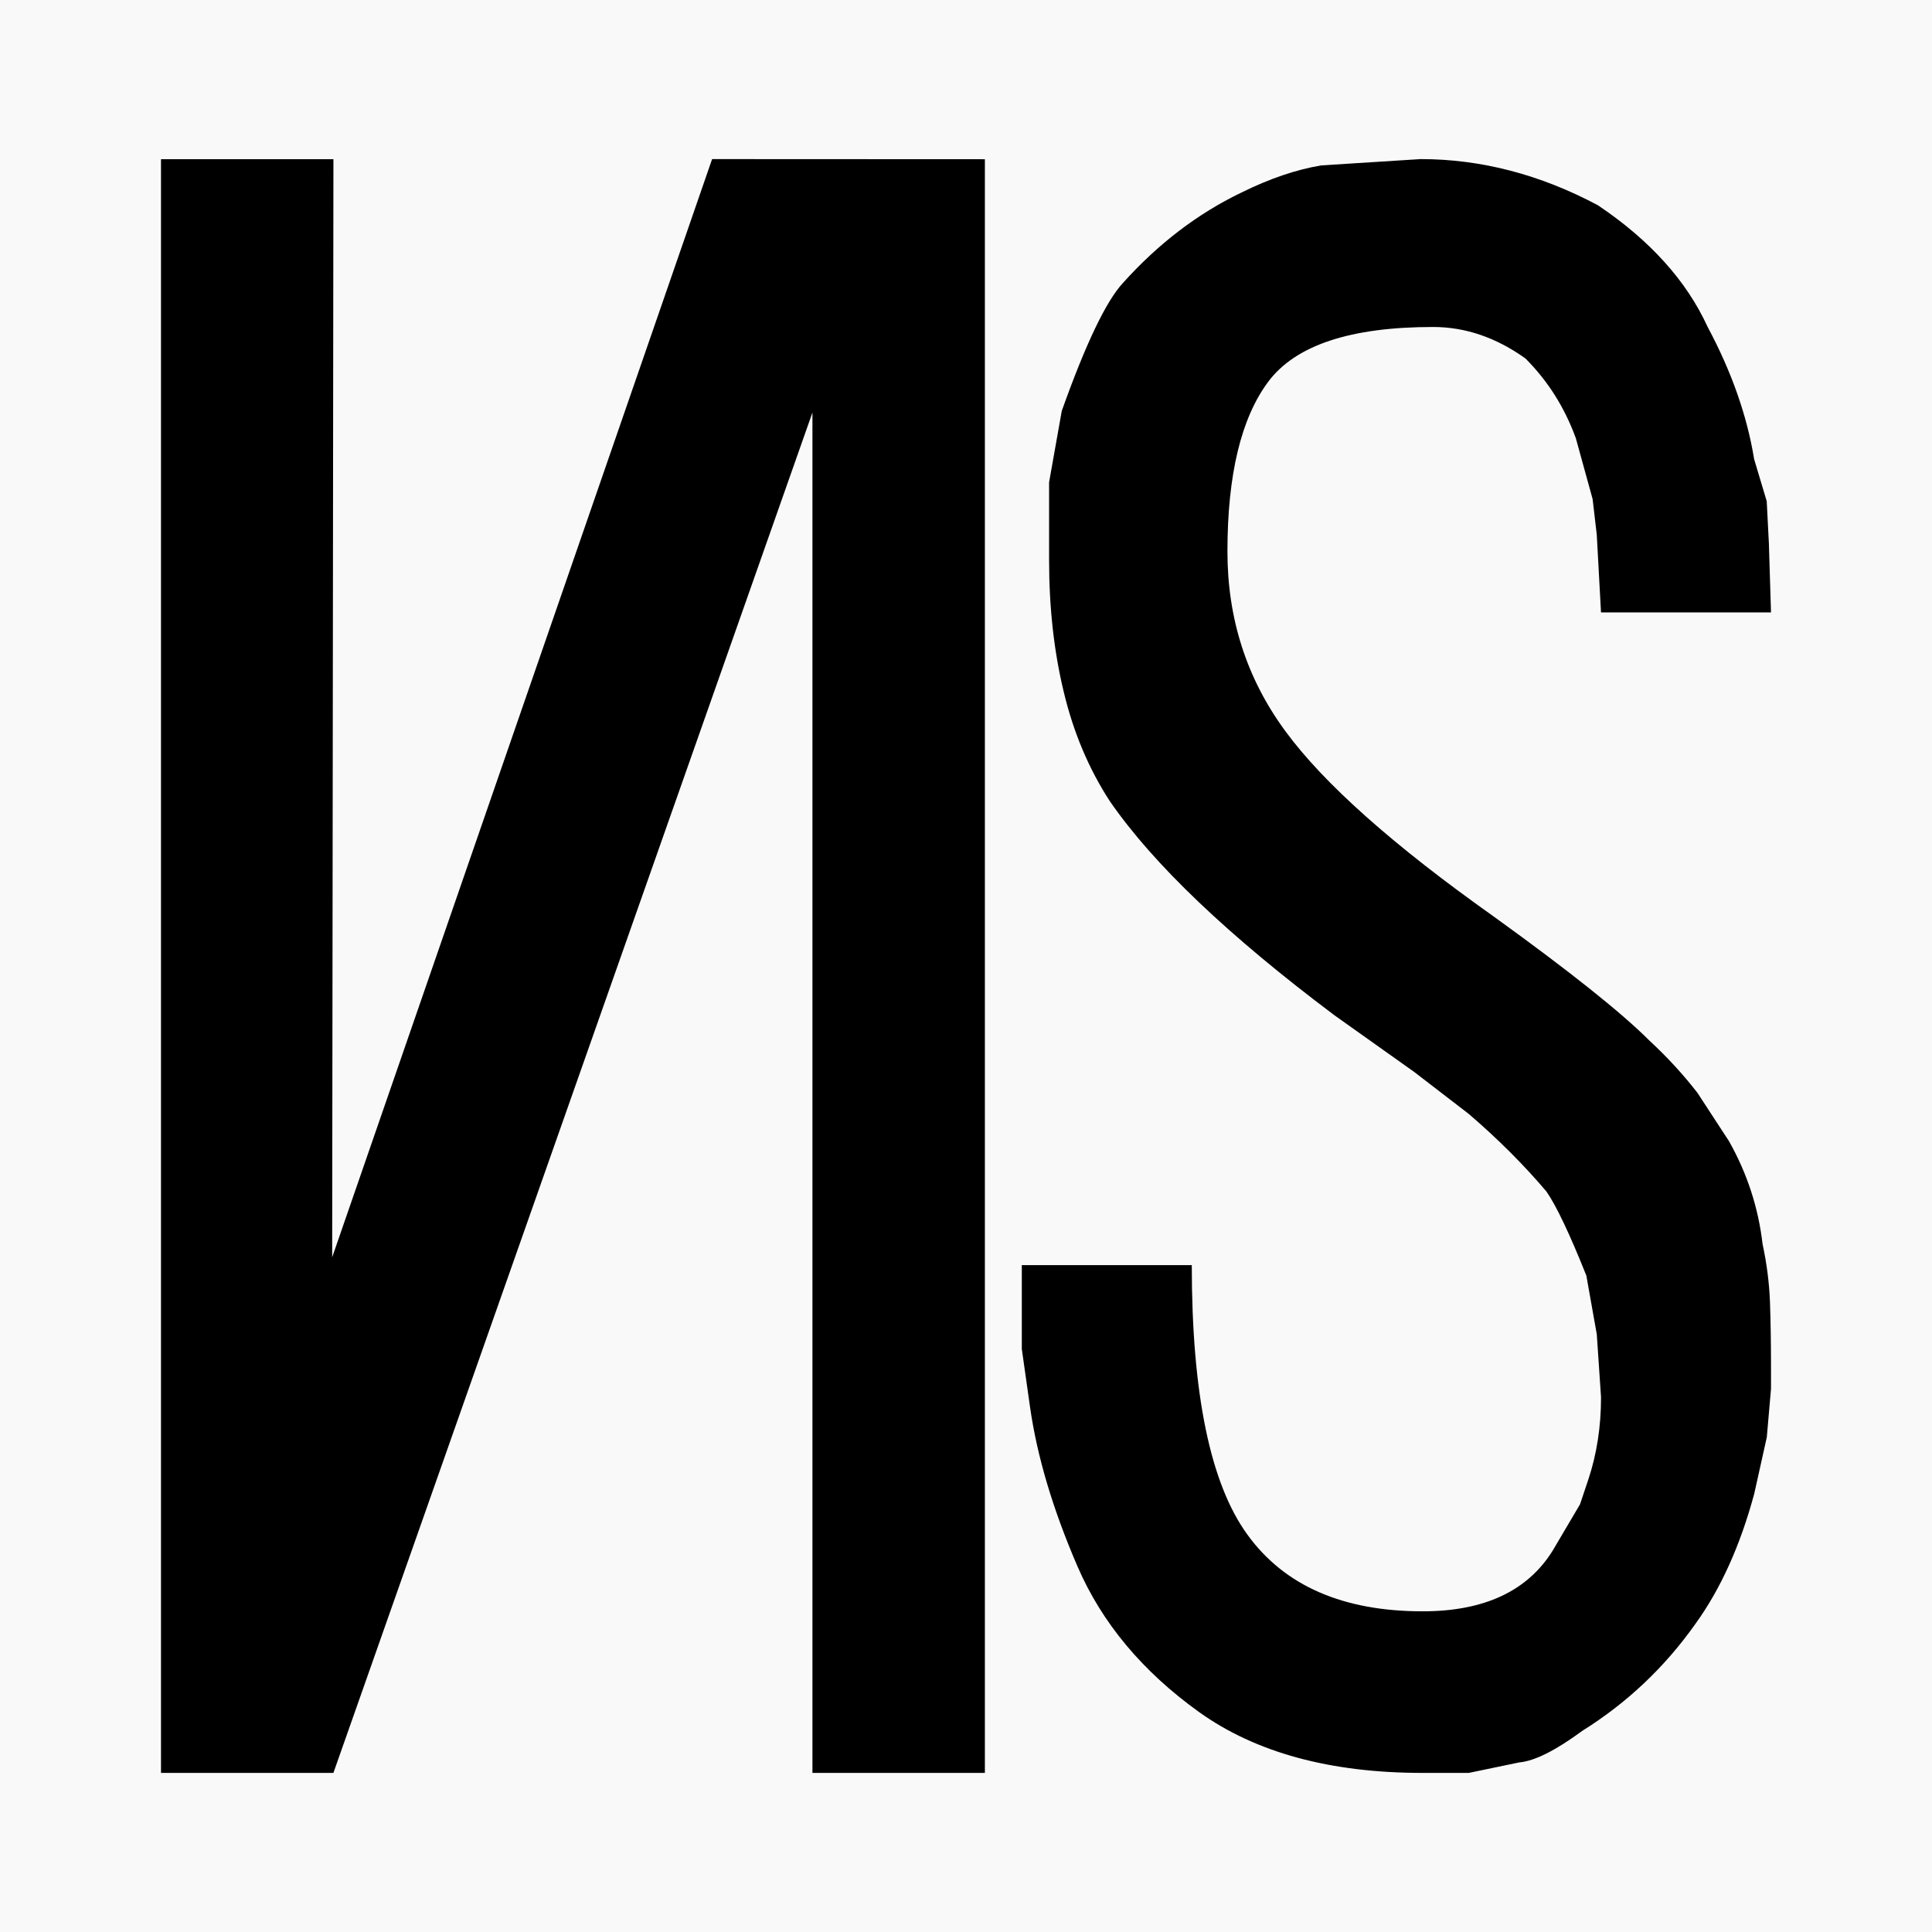
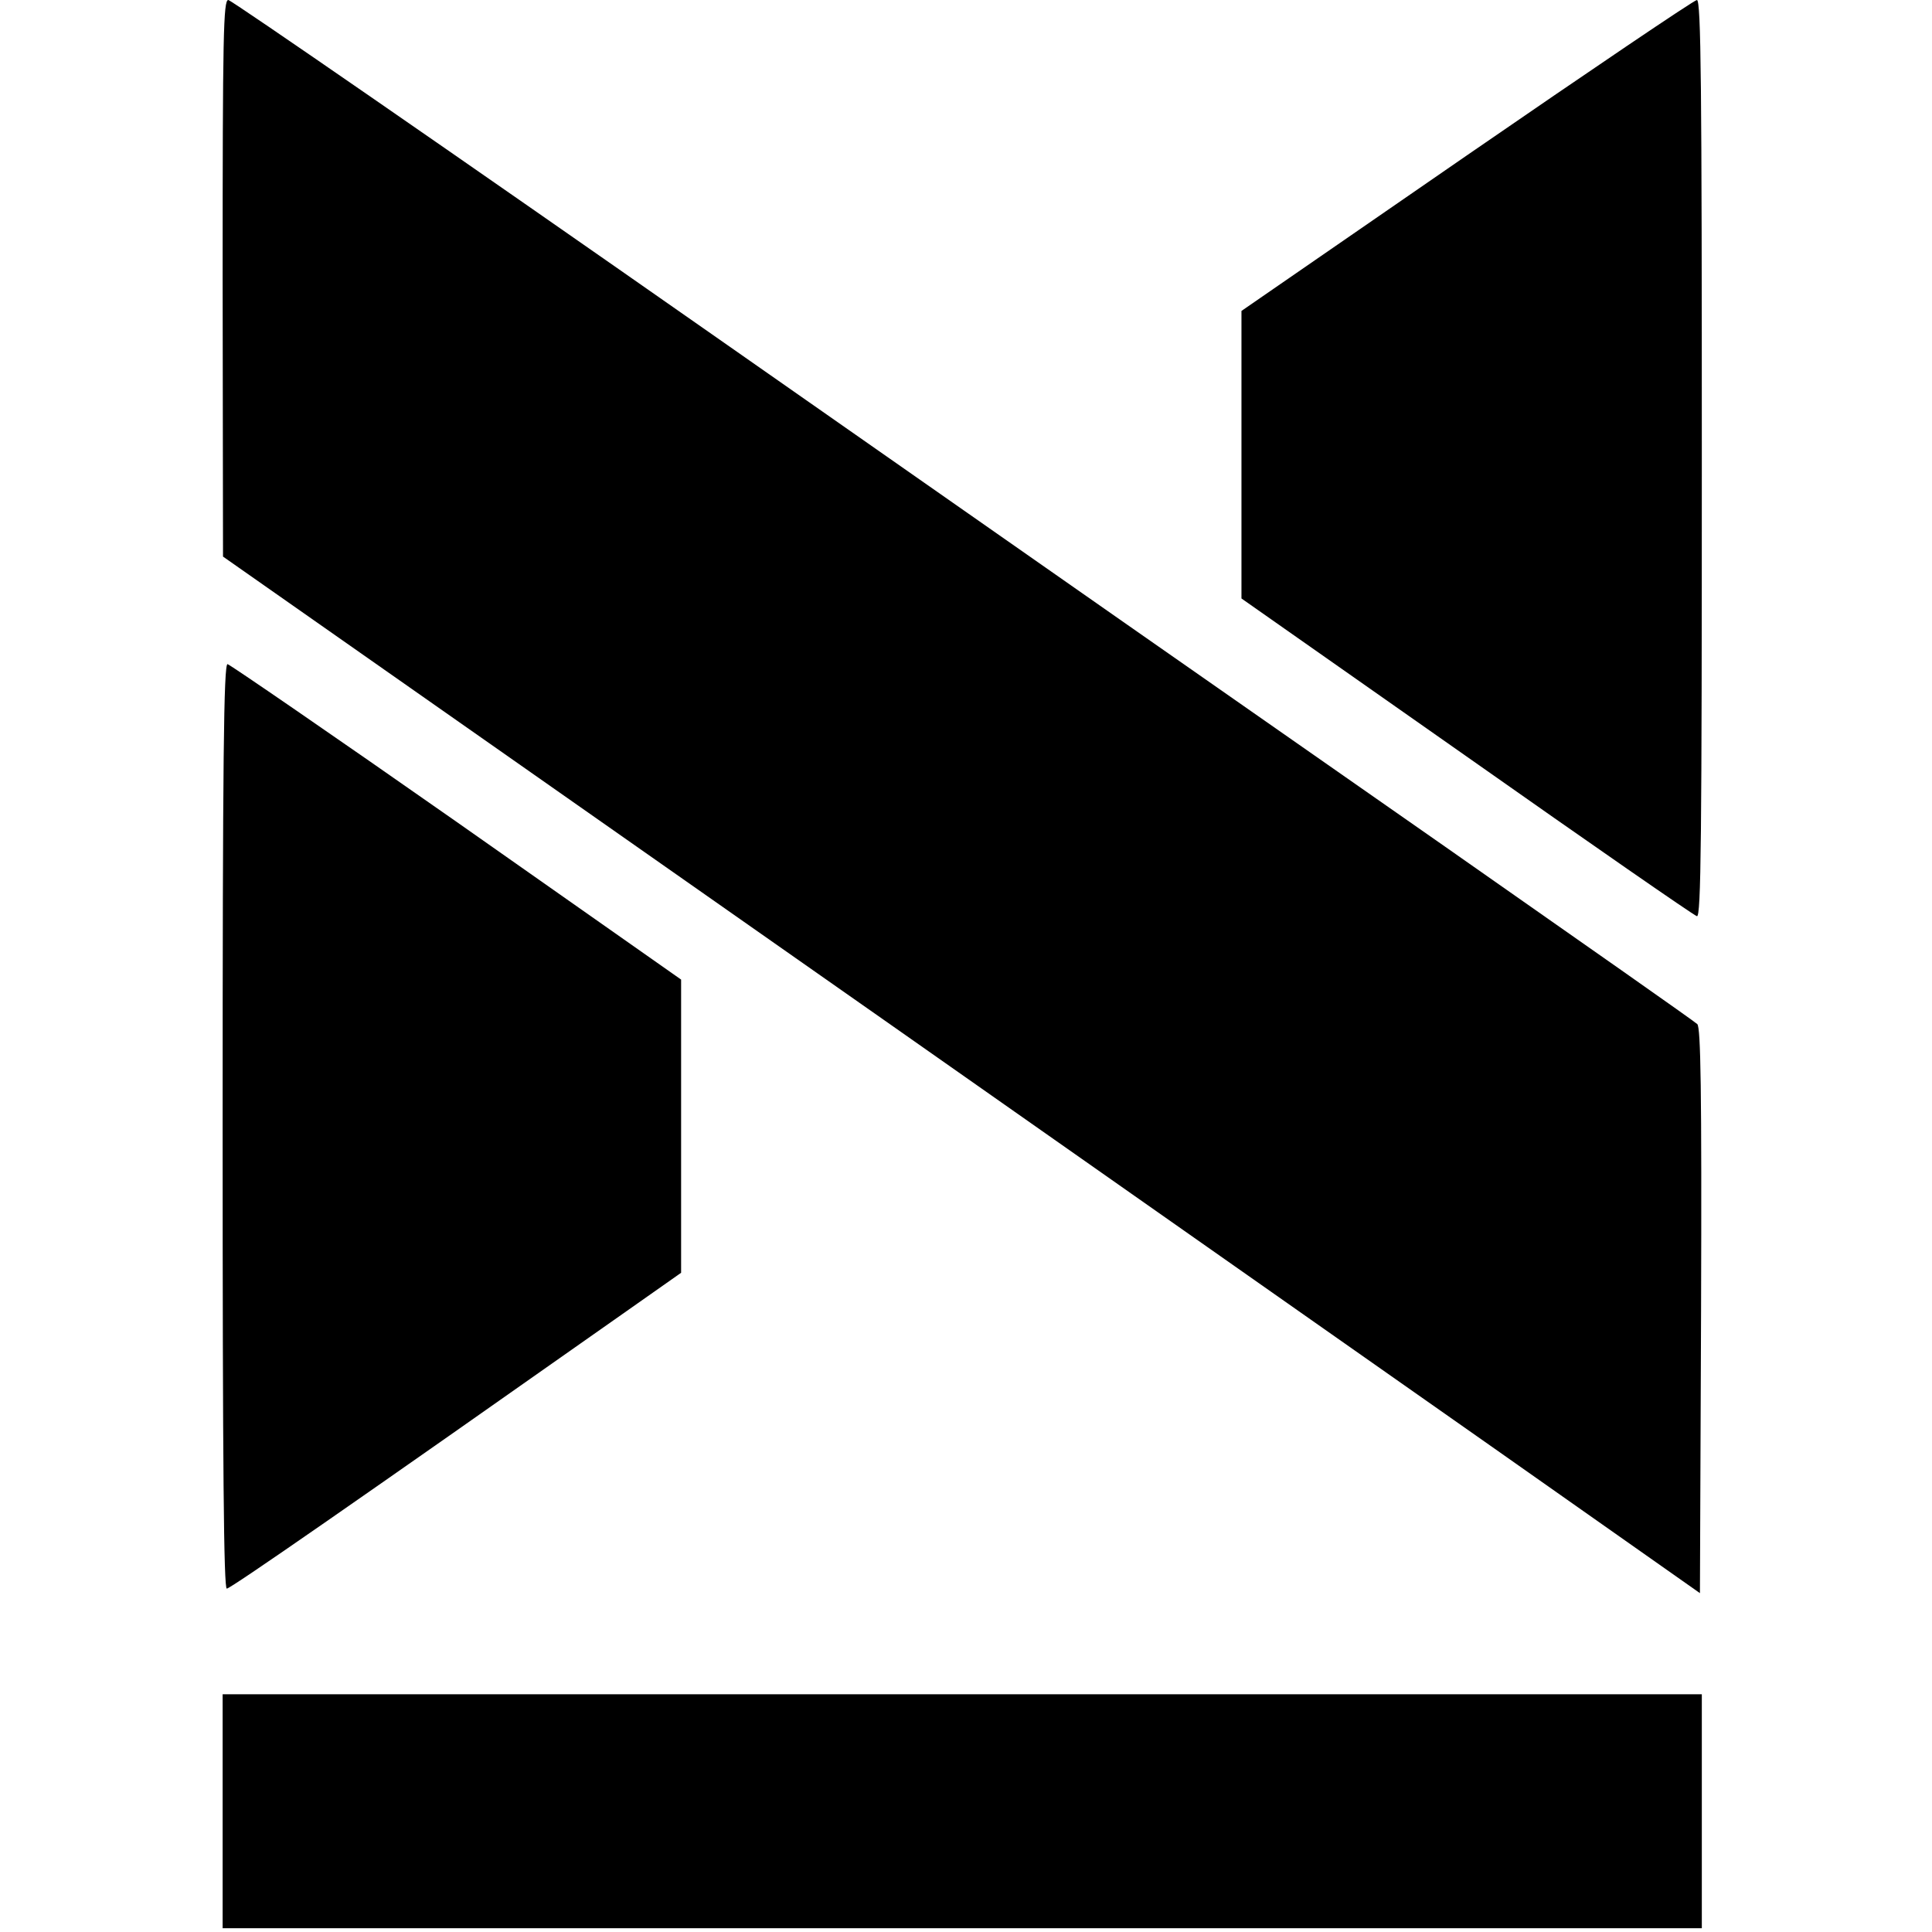
- <svg xmlns="http://www.w3.org/2000/svg" version="1.1" x="0px" y="0px" width="300px" height="300px" viewBox="0 0 300 300" enable-background="new 0 0 300 300" xml:space="preserve">
-   <g id="Layer_2">
-     <rect fill="#F9F9F9" width="300" height="300" />
-   </g>
-   <g id="Layer_1">
-     <path d="M152.932,275.295h-26.777V64.059L51.771,275.295H25V24.723h26.774L51.58,195.228l58.995-170.523l42.357,0.019V275.295z" />
-     <path d="M248.604,95.093l-0.658-12.058l-0.645-5.54l-2.606-9.449c-1.736-4.777-4.355-8.906-7.822-12.383   c-4.561-3.261-9.352-4.889-14.339-4.889c-12.831,0-21.343,2.827-25.584,8.475c-4.226,5.653-6.354,14.45-6.354,26.392   c0,10.429,2.989,19.719,8.976,27.864c5.963,8.146,16.77,17.757,32.409,28.838c11.739,8.468,19.78,14.88,24.122,19.223   c2.815,2.605,5.32,5.335,7.49,8.149l4.893,7.499c2.815,5,4.554,10.32,5.205,15.966c0.658,3.046,1.034,6.028,1.149,8.96   c0.102,2.931,0.16,6.246,0.16,9.937v3.59l-0.651,7.499l-1.954,8.786c-2.173,8.055-5.219,14.786-9.134,20.207   c-4.77,6.745-10.64,12.281-17.588,16.623c-4.125,3.033-7.389,4.676-9.777,4.887l-7.824,1.628h-7.164   c-14.339,0-25.911-3.148-34.711-9.445c-8.786-6.304-15.105-13.854-18.897-22.652c-3.801-8.802-6.246-17.002-7.34-24.601   l-1.294-9.127v-13.027h26.394c0,19.982,2.874,33.937,8.643,41.861c5.754,7.939,14.83,11.898,27.206,11.898   c9.553,0,16.298-3.141,20.207-9.452l4.226-7.158l1.311-3.915c1.296-3.909,1.954-8.148,1.954-12.709l-0.658-9.778l-1.622-9.118   c-2.604-6.521-4.675-10.864-6.188-13.043c-3.481-4.118-7.505-8.142-12.065-12.057l-8.467-6.515l-12.385-8.8   c-16.507-12.384-28.131-23.461-34.876-33.235c-3.251-4.994-5.652-10.643-7.158-16.947c-1.527-6.296-2.286-13.14-2.286-20.529V74.89   l1.968-11.081c3.713-10.426,6.889-17.052,9.503-19.875c5.464-6.079,11.58-10.755,18.354-14.015   c4.371-2.167,8.526-3.586,12.455-4.237l15.415-0.978c9.388,0,18.565,2.396,27.525,7.168c8.084,5.432,13.765,11.732,17.044,18.901   c3.72,6.959,6.123,13.799,7.215,20.529l1.954,6.521l0.335,6.517L275,95.093H248.604z" />
+ <svg xmlns="http://www.w3.org/2000/svg" version="1.0" width="512pt" height="512pt" viewBox="0 0 512 512" preserveAspectRatio="xMidYMid meet">
+   <g transform="translate(0,512) scale(0.1,-0.1)" fill="#000000" stroke="none">
+     <path d="M590 4383 l1 -738 756 -530 c698 -489 1151 -807 2618 -1837 l540 -380 3 748 c2 590 -1 751 -10 760 -7 7 -308 218 -668 470 -360 251 -1230 859 -1933 1351 -702 491 -1284 893 -1292 893 -13 0 -15 -92 -15 -737z" />
+     <path d="M3887 4708 l-597 -412 0 -381 0 -381 597 -419 c328 -231 602 -421 610 -423 11 -3 13 204 13 1212 0 987 -2 1216 -13 1216 -7 0 -282 -186 -610 -412z" />
+     <path d="M590 2135 c0 -910 3 -1225 11 -1225 10 0 343 231 1049 728 l155 109 0 389 0 388 -595 418 c-327 229 -601 417 -607 418 -10 0 -13 -251 -13 -1225z" />
+     <path d="M590 320 l0 -310 1960 0 1960 0 0 310 0 310 -1960 0 -1960 0 0 -310z" />
  </g>
</svg>
